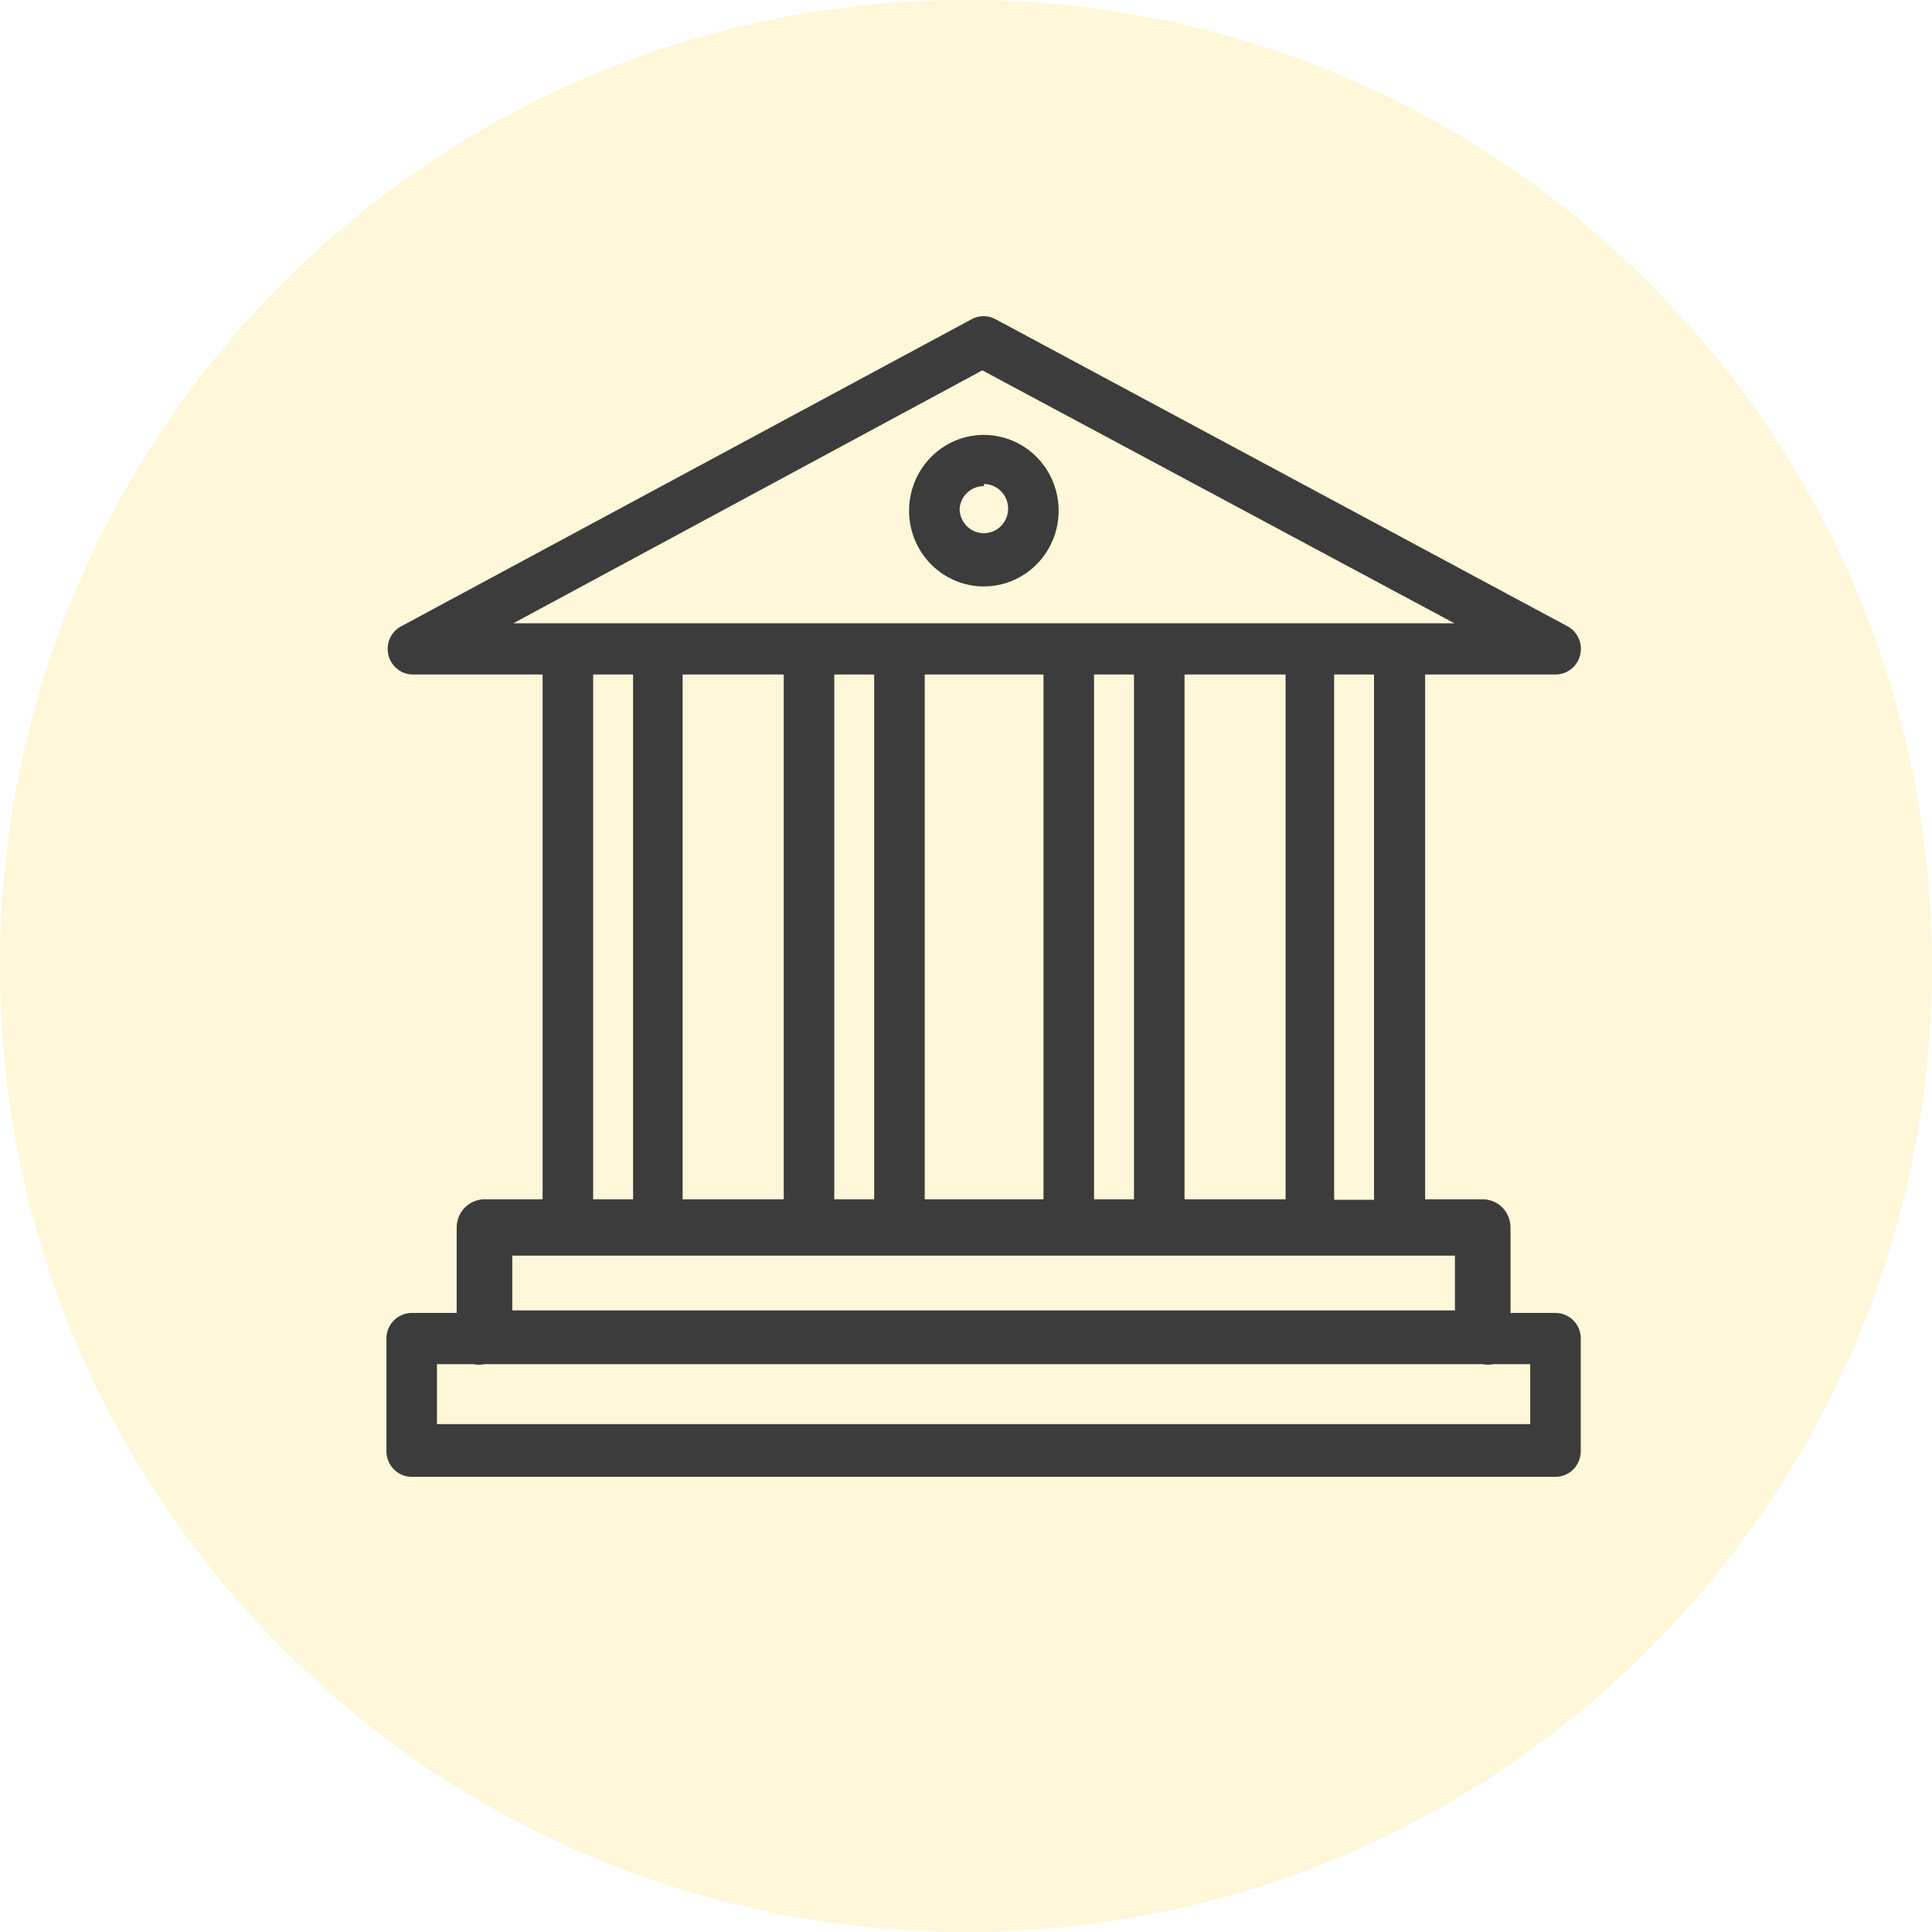
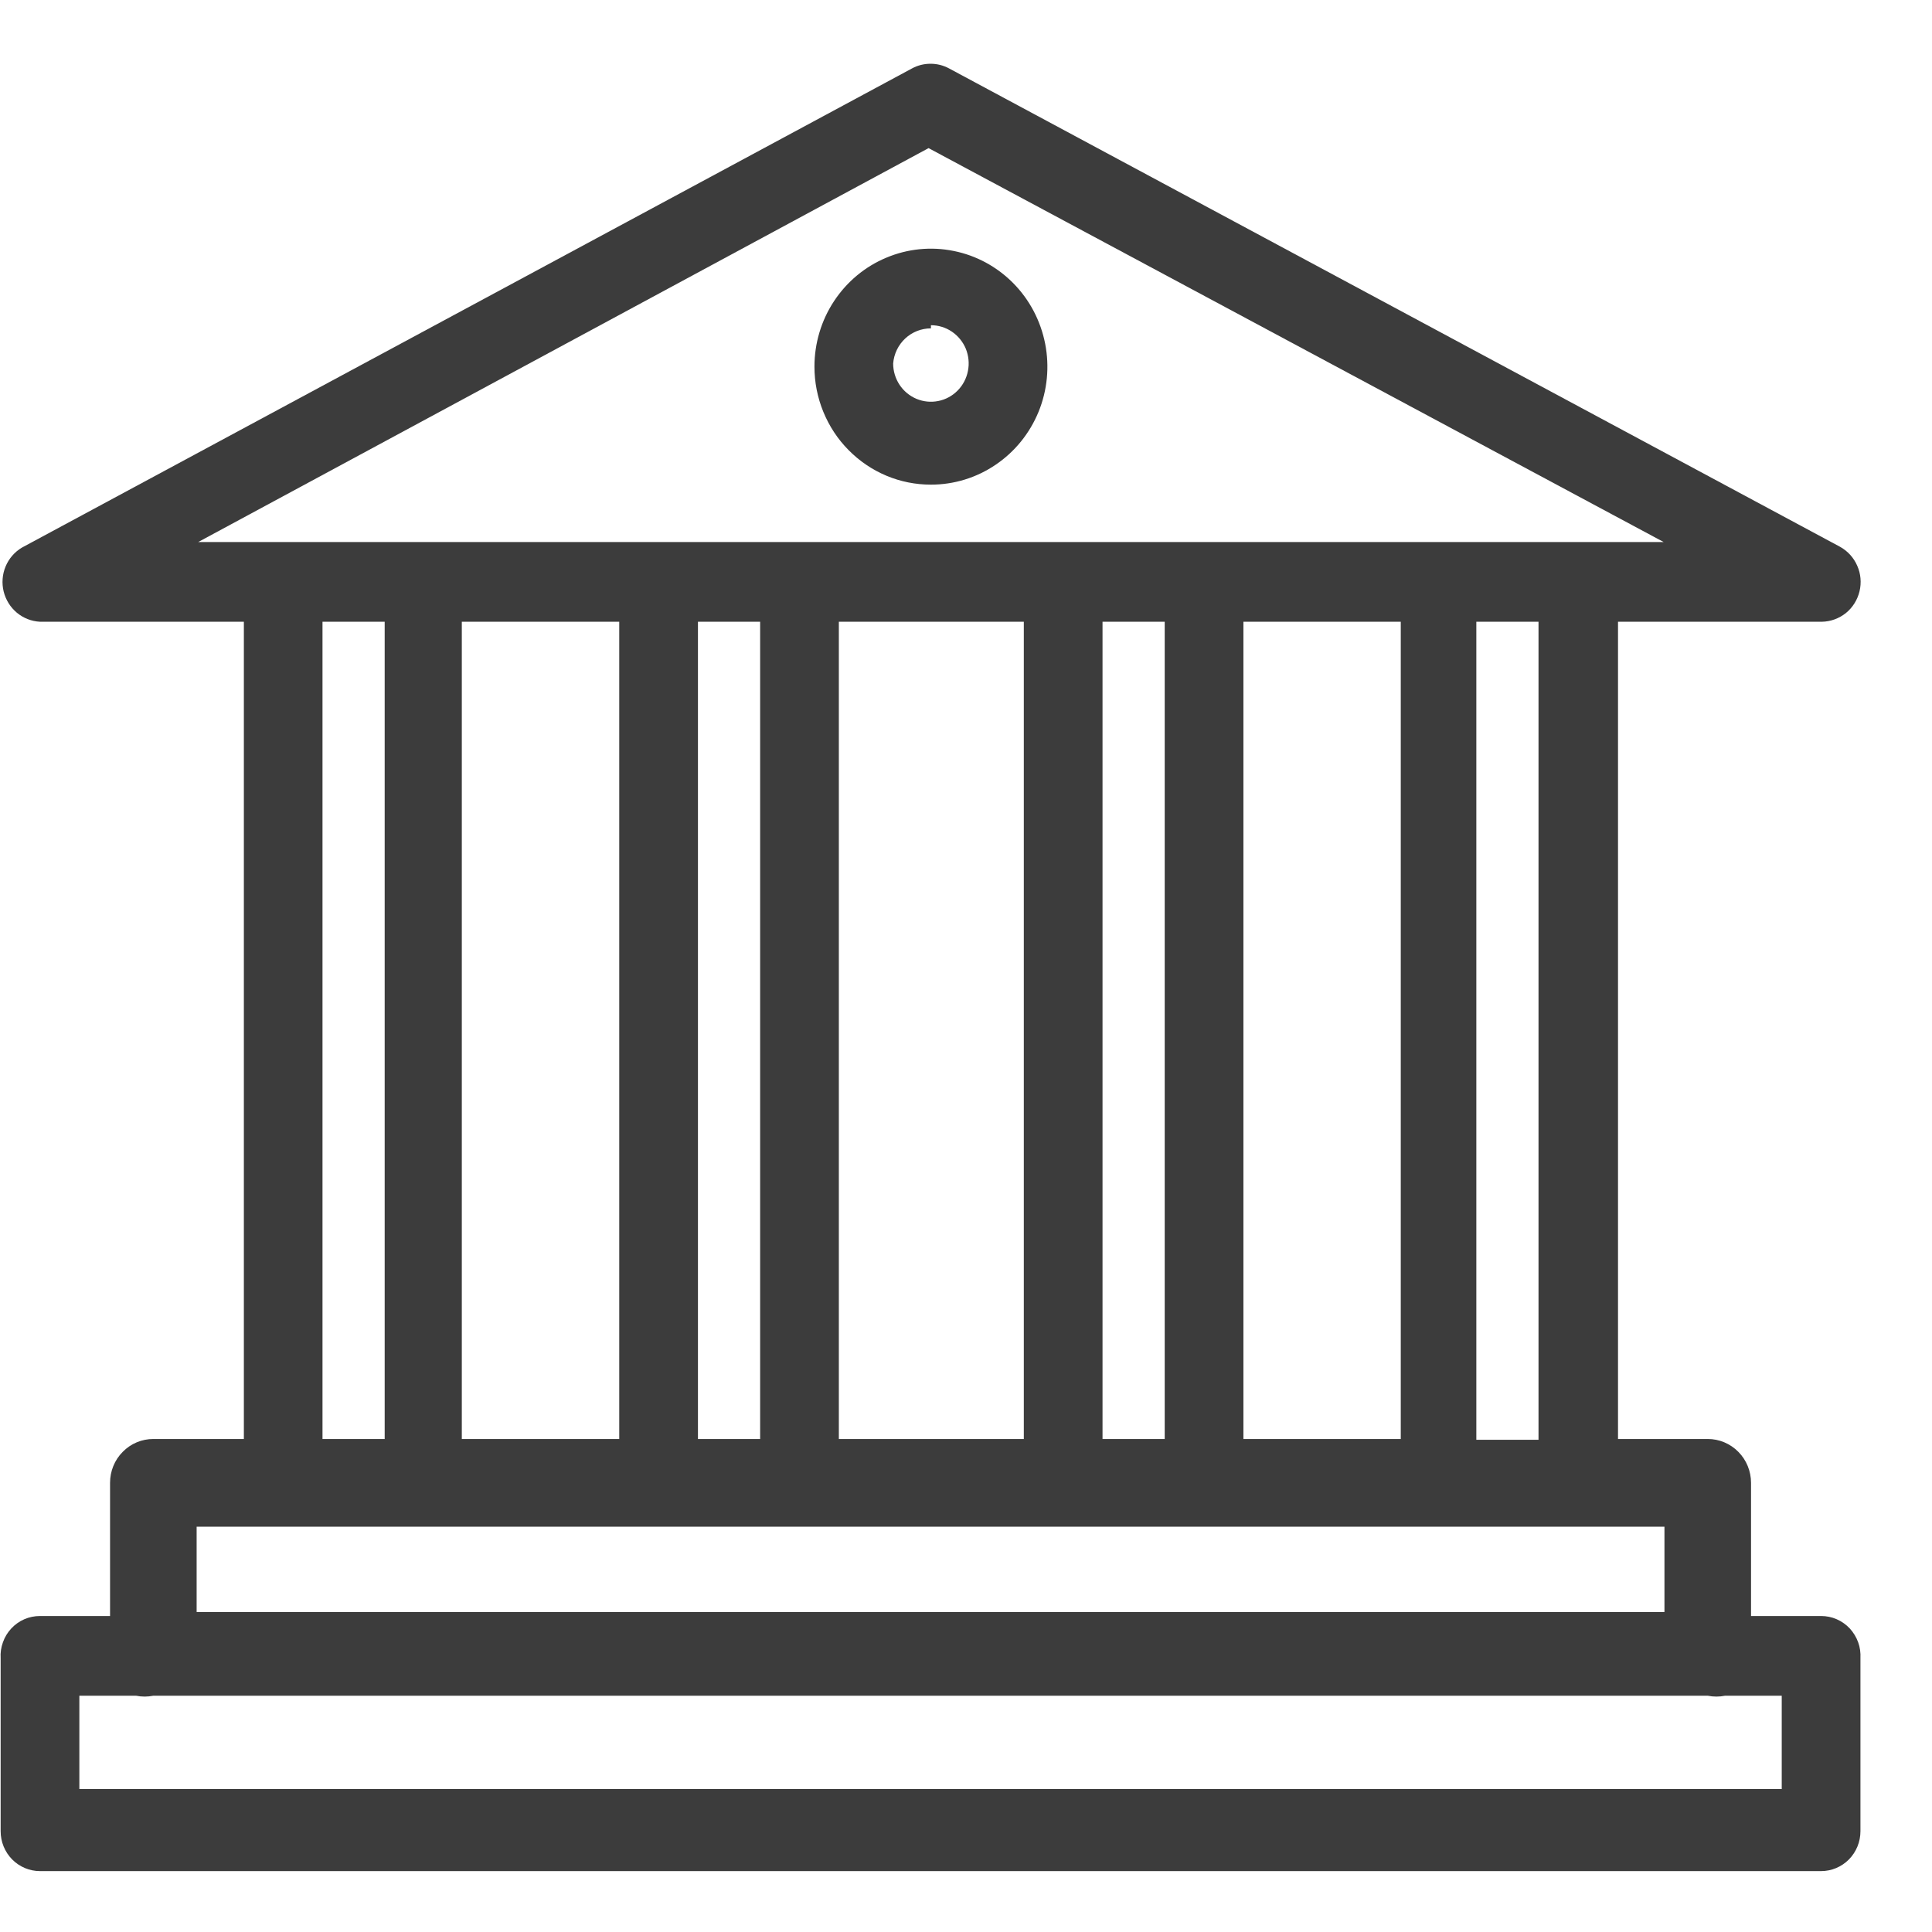
- <svg xmlns="http://www.w3.org/2000/svg" width="55" height="55" viewBox="0 0 55 55" fill="none">
-   <circle cx="27.5" cy="27.5" r="27.5" fill="#FEF7D9" />
-   <path d="M44.282 37.377H43.001V34.943C43.001 34.731 42.918 34.527 42.77 34.376C42.621 34.226 42.42 34.142 42.21 34.142H40.57V19.201H44.296C44.456 19.199 44.609 19.143 44.734 19.043C44.858 18.942 44.947 18.802 44.984 18.646C45.022 18.489 45.008 18.324 44.943 18.177C44.878 18.029 44.767 17.908 44.627 17.831L28.339 9.086C28.235 9.029 28.119 9 28.001 9C27.883 9 27.767 9.029 27.663 9.086L11.39 17.846C11.257 17.925 11.152 18.047 11.092 18.191C11.032 18.336 11.02 18.496 11.057 18.648C11.094 18.8 11.179 18.936 11.299 19.036C11.418 19.136 11.566 19.194 11.721 19.201H15.447V34.142H13.793C13.583 34.142 13.382 34.226 13.233 34.376C13.085 34.527 13.001 34.731 13.001 34.943V37.377H11.721C11.623 37.377 11.525 37.398 11.435 37.437C11.345 37.476 11.264 37.534 11.196 37.606C11.129 37.678 11.077 37.764 11.043 37.858C11.01 37.951 10.995 38.051 11.001 38.15V41.313C11.001 41.506 11.077 41.692 11.212 41.828C11.347 41.965 11.53 42.042 11.721 42.042H44.282C44.473 42.042 44.656 41.965 44.791 41.828C44.925 41.692 45.001 41.506 45.001 41.313V38.15C45.007 38.051 44.993 37.951 44.959 37.858C44.926 37.764 44.874 37.678 44.806 37.606C44.739 37.534 44.658 37.476 44.568 37.437C44.477 37.398 44.38 37.377 44.282 37.377ZM39.116 34.156H37.98V19.201H39.116V34.156ZM22.311 19.201V34.142H19.433V19.201H22.311ZM23.75 19.201H24.886V34.142H23.75V19.201ZM26.325 19.201H29.706V34.142H26.325V19.201ZM31.145 19.201H32.282V34.142H31.145V19.201ZM33.721 19.201H36.598V34.142H33.721V19.201ZM27.965 10.543L41.404 17.744H14.613L27.965 10.543ZM16.886 19.201H18.023V34.142H16.886V19.201ZM14.584 35.745H41.419V37.305H14.584V35.745ZM43.562 40.541H12.44V38.835H13.476C13.581 38.857 13.688 38.857 13.793 38.835H42.21C42.314 38.857 42.422 38.857 42.526 38.835H43.562V40.541Z" fill="#3C3C3C" />
-   <path d="M28.008 16.695C28.43 16.695 28.841 16.568 29.192 16.331C29.542 16.094 29.815 15.757 29.976 15.363C30.137 14.969 30.179 14.535 30.097 14.117C30.015 13.698 29.812 13.314 29.514 13.012C29.216 12.71 28.837 12.505 28.424 12.422C28.011 12.338 27.583 12.381 27.194 12.544C26.804 12.708 26.472 12.984 26.238 13.339C26.004 13.694 25.879 14.111 25.879 14.537C25.879 14.821 25.934 15.101 26.041 15.363C26.148 15.625 26.305 15.863 26.503 16.063C26.7 16.263 26.935 16.422 27.194 16.53C27.452 16.639 27.729 16.695 28.008 16.695ZM28.008 13.779C28.145 13.779 28.279 13.82 28.392 13.897C28.506 13.974 28.594 14.084 28.646 14.211C28.699 14.339 28.712 14.48 28.686 14.616C28.659 14.751 28.593 14.876 28.497 14.974C28.4 15.072 28.277 15.138 28.143 15.165C28.009 15.192 27.87 15.178 27.744 15.126C27.618 15.072 27.51 14.983 27.434 14.868C27.358 14.753 27.318 14.617 27.318 14.479C27.332 14.304 27.411 14.14 27.539 14.022C27.667 13.903 27.835 13.837 28.008 13.838V13.779Z" fill="#3C3C3C" />
+ <svg xmlns="http://www.w3.org/2000/svg" width="27" height="27" viewBox="0 0 27 27" fill="none">
+   <path d="M25.45 22.584H24.471V20.723C24.471 20.56 24.407 20.404 24.294 20.29C24.18 20.174 24.026 20.11 23.866 20.11H22.612V8.689H25.461C25.583 8.687 25.7 8.644 25.796 8.568C25.891 8.491 25.958 8.384 25.987 8.264C26.016 8.144 26.005 8.018 25.955 7.906C25.906 7.793 25.821 7.7 25.714 7.641L13.263 0.956C13.183 0.913 13.095 0.891 13.004 0.891C12.914 0.891 12.825 0.913 12.746 0.956L0.306 7.653C0.204 7.714 0.124 7.806 0.078 7.917C0.032 8.027 0.023 8.15 0.051 8.266C0.08 8.383 0.145 8.487 0.236 8.563C0.327 8.639 0.441 8.683 0.559 8.689H3.408V20.11H2.143C1.982 20.11 1.828 20.174 1.715 20.29C1.601 20.404 1.538 20.56 1.538 20.723V22.584H0.559C0.484 22.584 0.409 22.599 0.34 22.629C0.271 22.659 0.209 22.703 0.158 22.758C0.106 22.814 0.066 22.879 0.041 22.951C0.015 23.022 0.004 23.098 0.009 23.174V25.592C0.009 25.74 0.067 25.881 0.17 25.986C0.273 26.09 0.413 26.149 0.559 26.149H25.45C25.596 26.149 25.736 26.09 25.839 25.986C25.942 25.881 26 25.74 26 25.592V23.174C26.004 23.098 25.994 23.022 25.968 22.951C25.942 22.879 25.902 22.814 25.851 22.758C25.799 22.703 25.737 22.659 25.668 22.629C25.599 22.599 25.525 22.584 25.45 22.584ZM21.501 20.121H20.632V8.689H21.501V20.121ZM8.654 8.689V20.11H6.454V8.689H8.654ZM9.754 8.689H10.623V20.11H9.754V8.689ZM11.723 8.689H14.308V20.11H11.723V8.689ZM15.408 8.689H16.277V20.11H15.408V8.689ZM17.377 8.689H19.576V20.11H17.377V8.689ZM12.977 2.07L23.25 7.575H2.77L12.977 2.07ZM4.507 8.689H5.376V20.11H4.507V8.689ZM2.748 21.336H23.261V22.528H2.748V21.336ZM24.9 25.002H1.109V23.698H1.901C1.98 23.714 2.063 23.714 2.143 23.698H23.866C23.946 23.714 24.028 23.714 24.108 23.698H24.9V25.002Z" fill="#3C3C3C" />
+   <path d="M13.01 6.773C13.332 6.773 13.646 6.677 13.914 6.495C14.182 6.314 14.39 6.057 14.514 5.755C14.637 5.454 14.669 5.122 14.606 4.802C14.543 4.483 14.389 4.189 14.161 3.958C13.933 3.727 13.643 3.57 13.327 3.507C13.011 3.443 12.684 3.476 12.387 3.601C12.089 3.725 11.835 3.937 11.656 4.208C11.477 4.479 11.382 4.798 11.382 5.124C11.382 5.341 11.424 5.555 11.506 5.755C11.588 5.955 11.707 6.137 11.859 6.29C12.01 6.443 12.189 6.565 12.387 6.648C12.584 6.731 12.796 6.773 13.01 6.773ZM13.01 4.545C13.114 4.545 13.216 4.576 13.303 4.635C13.39 4.694 13.457 4.777 13.498 4.875C13.537 4.973 13.548 5.08 13.527 5.184C13.507 5.288 13.457 5.383 13.383 5.458C13.309 5.533 13.215 5.584 13.113 5.604C13.01 5.625 12.904 5.614 12.808 5.574C12.711 5.533 12.629 5.465 12.571 5.377C12.513 5.289 12.482 5.185 12.482 5.08C12.493 4.946 12.553 4.821 12.651 4.73C12.749 4.639 12.877 4.589 13.01 4.589V4.545Z" fill="#3C3C3C" />
</svg>
